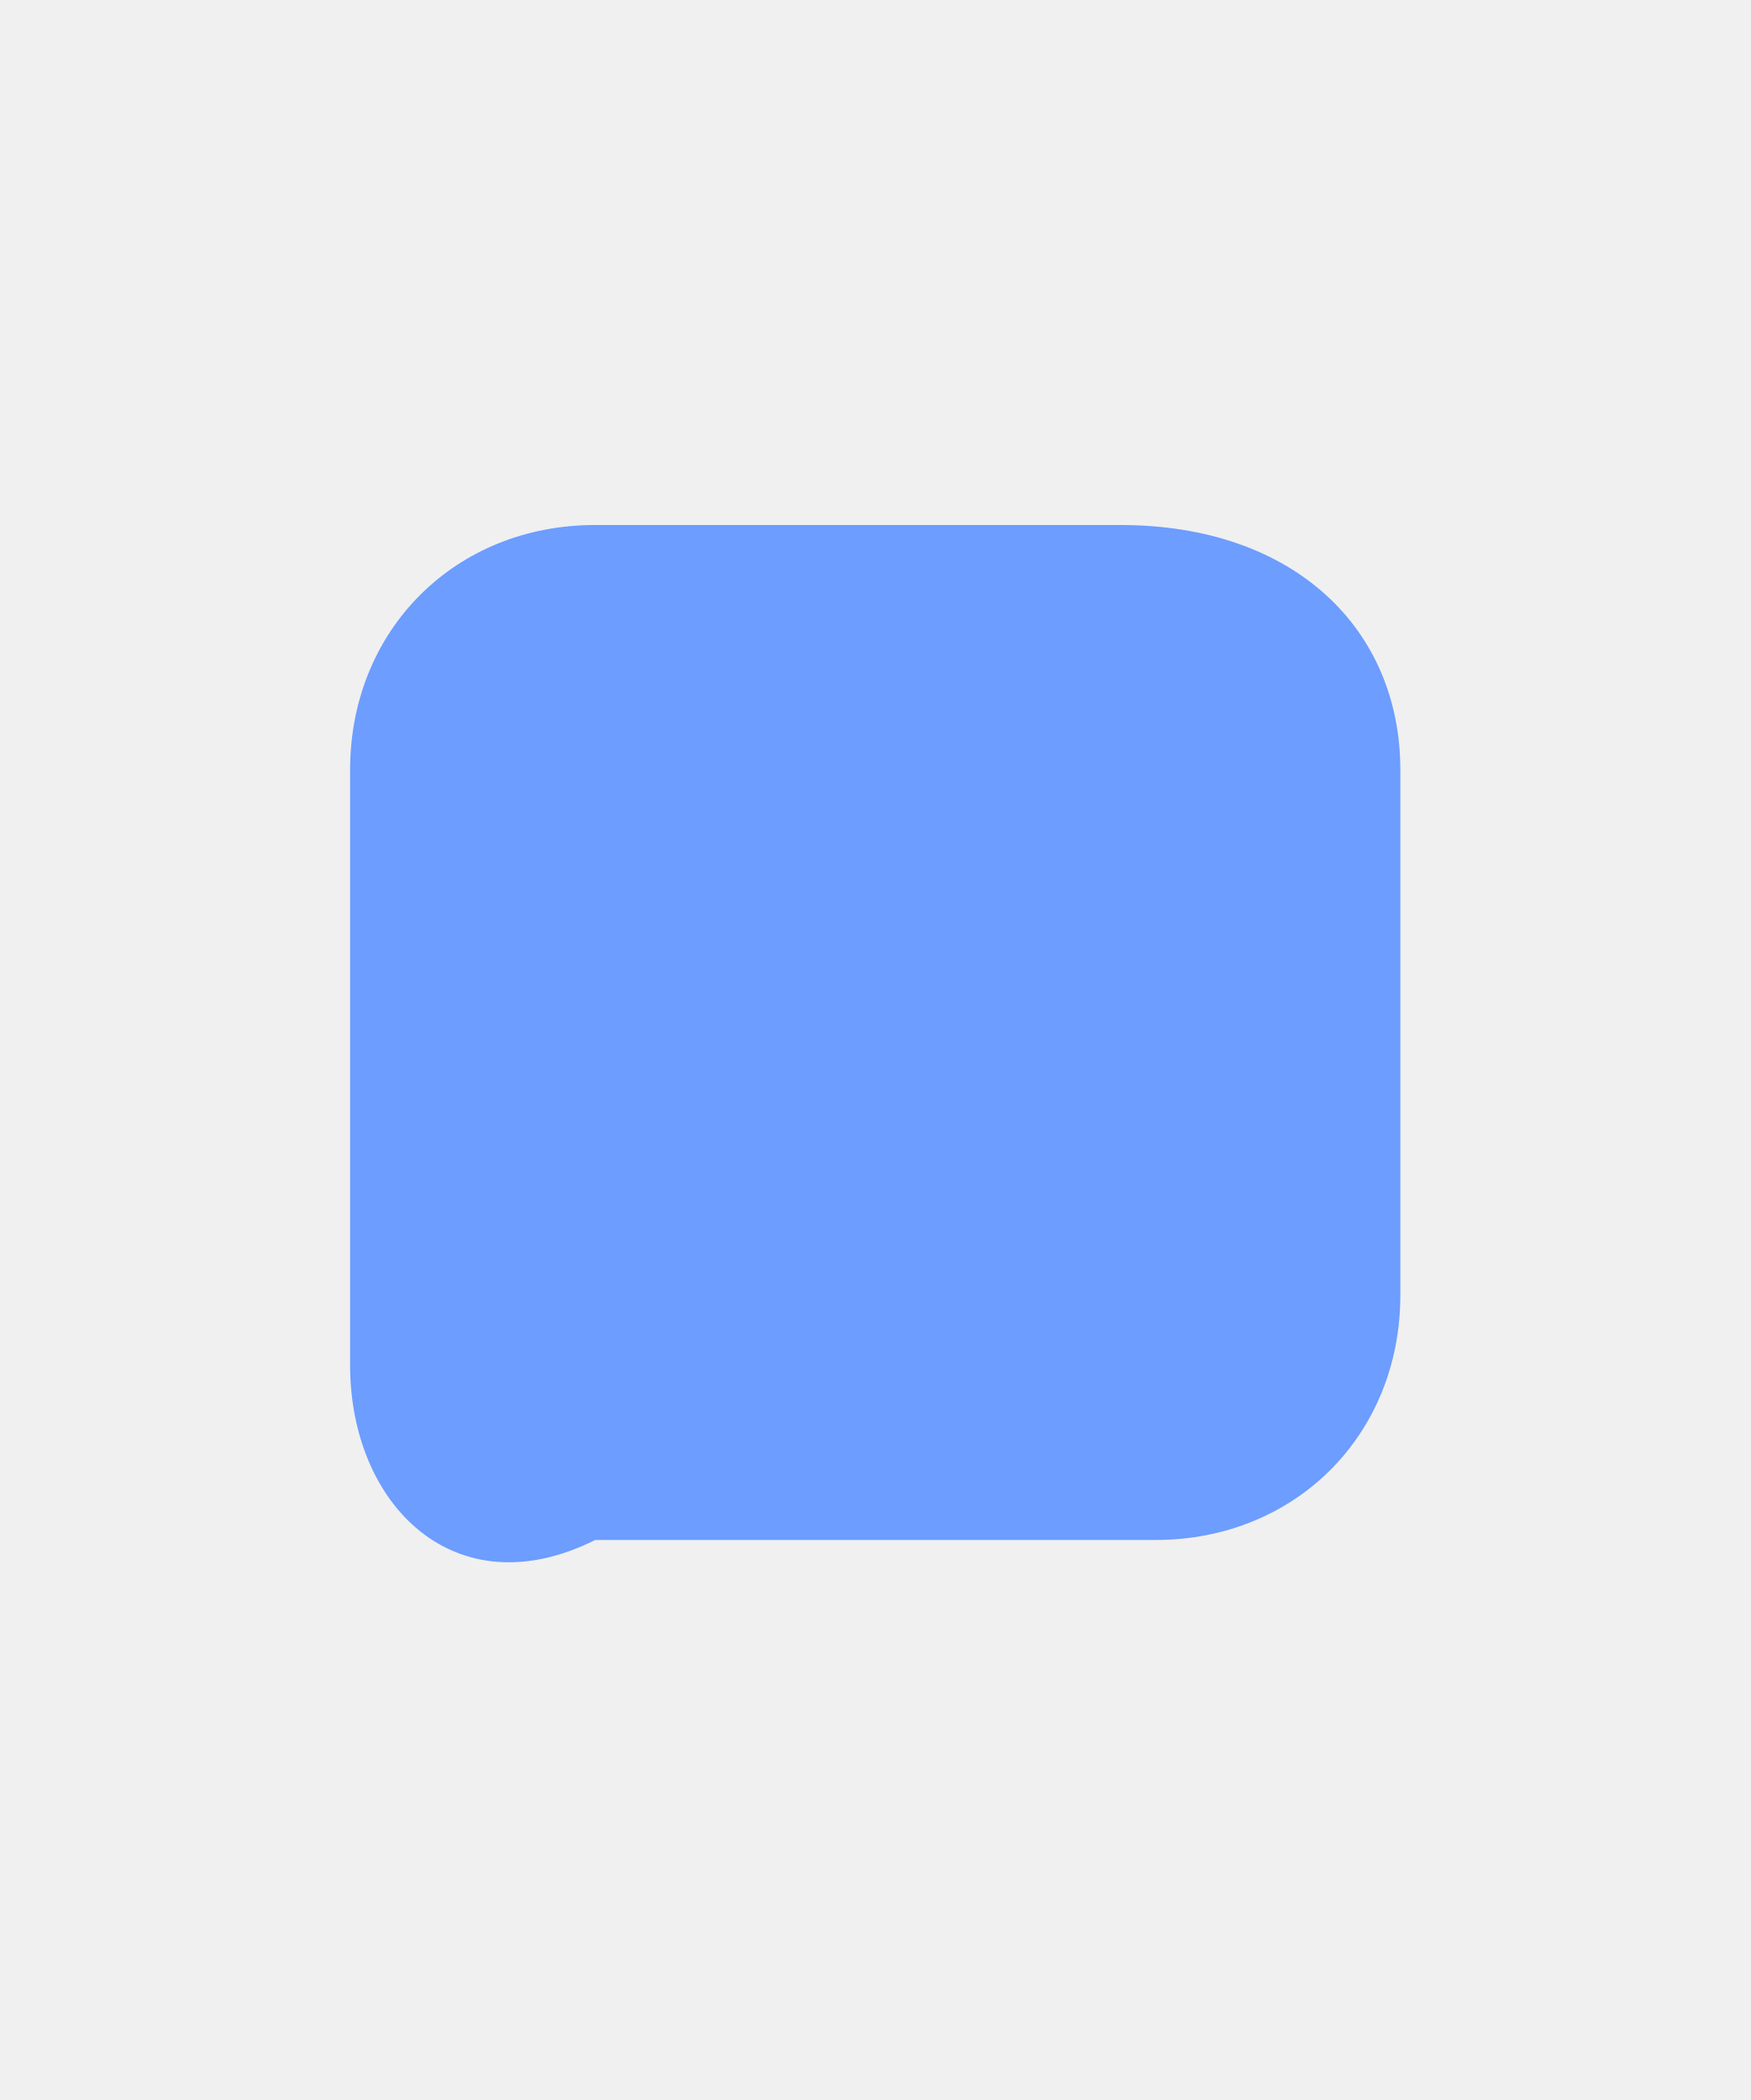
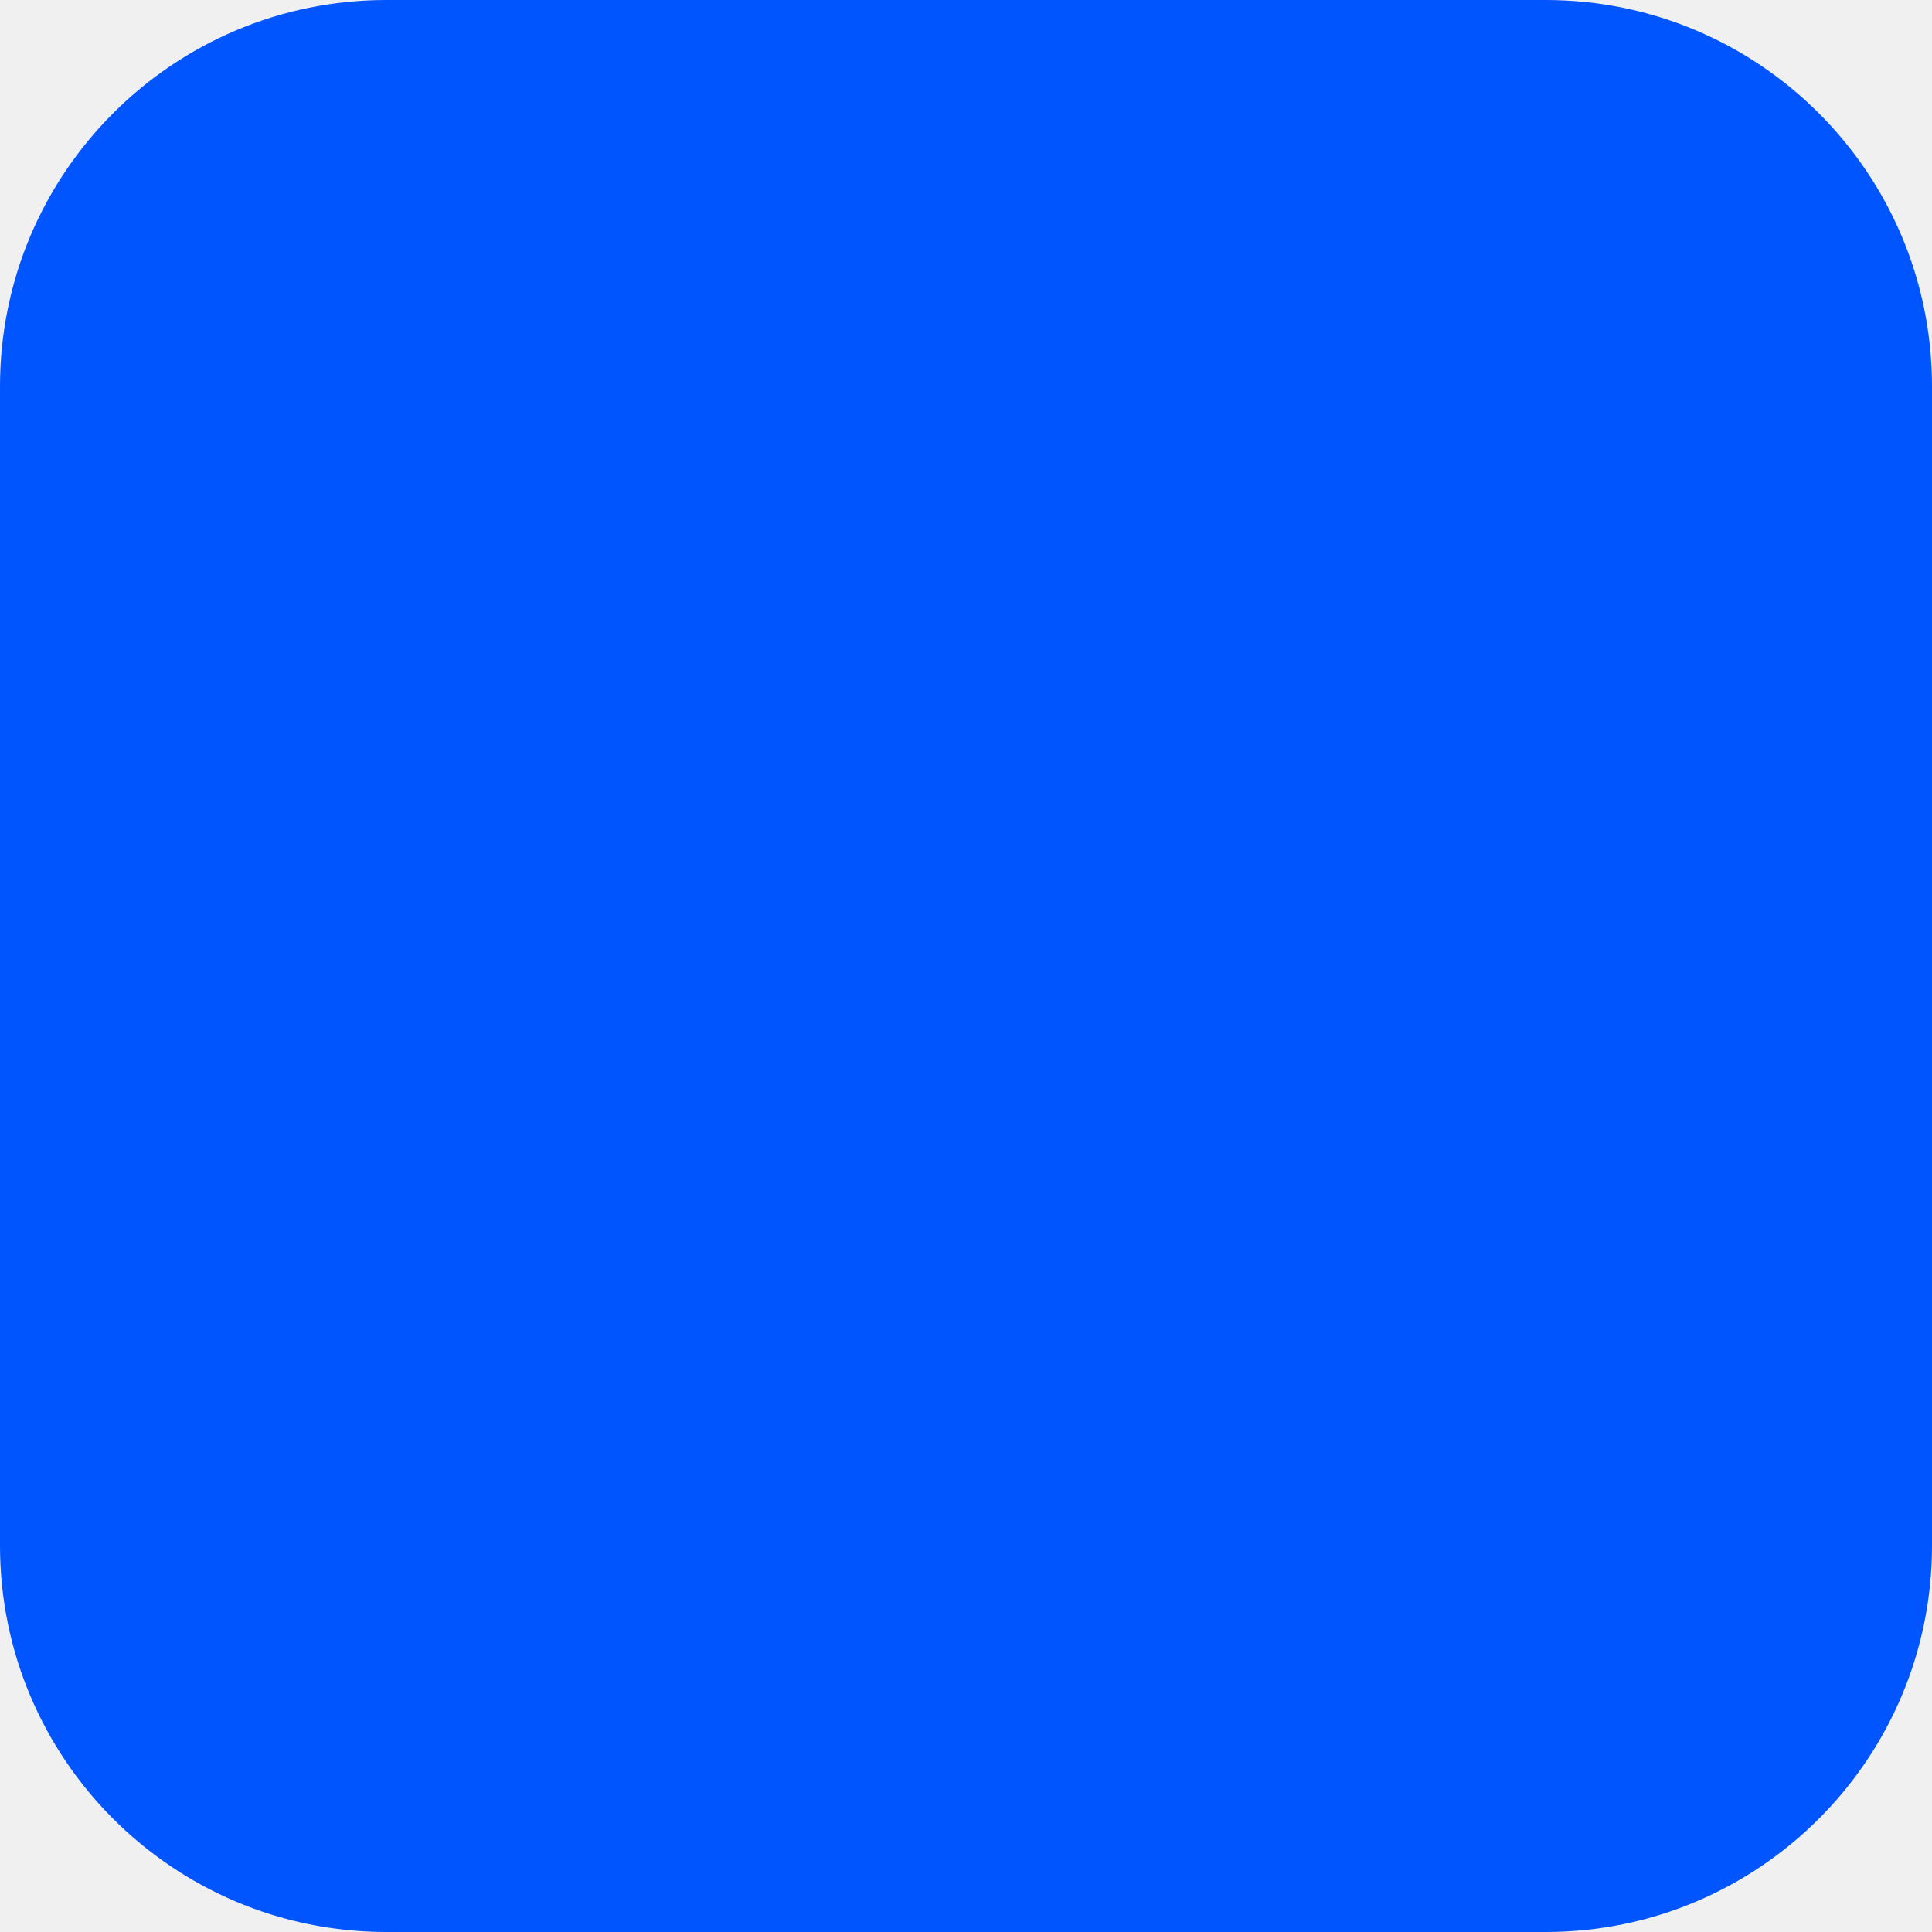
- <svg xmlns="http://www.w3.org/2000/svg" version="1.1" id="Capa_1" x="0px" y="0px" viewBox="0 0 5 6" style="enable-background:new 0 0 5 6;" xml:space="preserve">
-   <style type="text/css">
- 	.st0{fill:#6C9DFF;}
- </style>
-   <path class="st0" d="M1.7,1.5h1.5C3.7,1.5,4,1.8,4,2.2v1.5c0,0.4-0.3,0.7-0.7,0.7H1.7C1.3,4.6,1,4.3,1,3.9V2.2  C1,1.8,1.3,1.5,1.7,1.5z" />
+ <svg xmlns="http://www.w3.org/2000/svg" width="5" height="5" viewBox="0 0 5 5" fill="none">
+   <g clip-path="url(#clip0_4686_5694)">
+     <rect width="5" height="5" rx="1" fill="#0055FF" />
+   </g>
+   <defs>
+     <clipPath id="clip0_4686_5694">
+       <rect width="5" height="5" fill="white" />
+     </clipPath>
+   </defs>
</svg>
